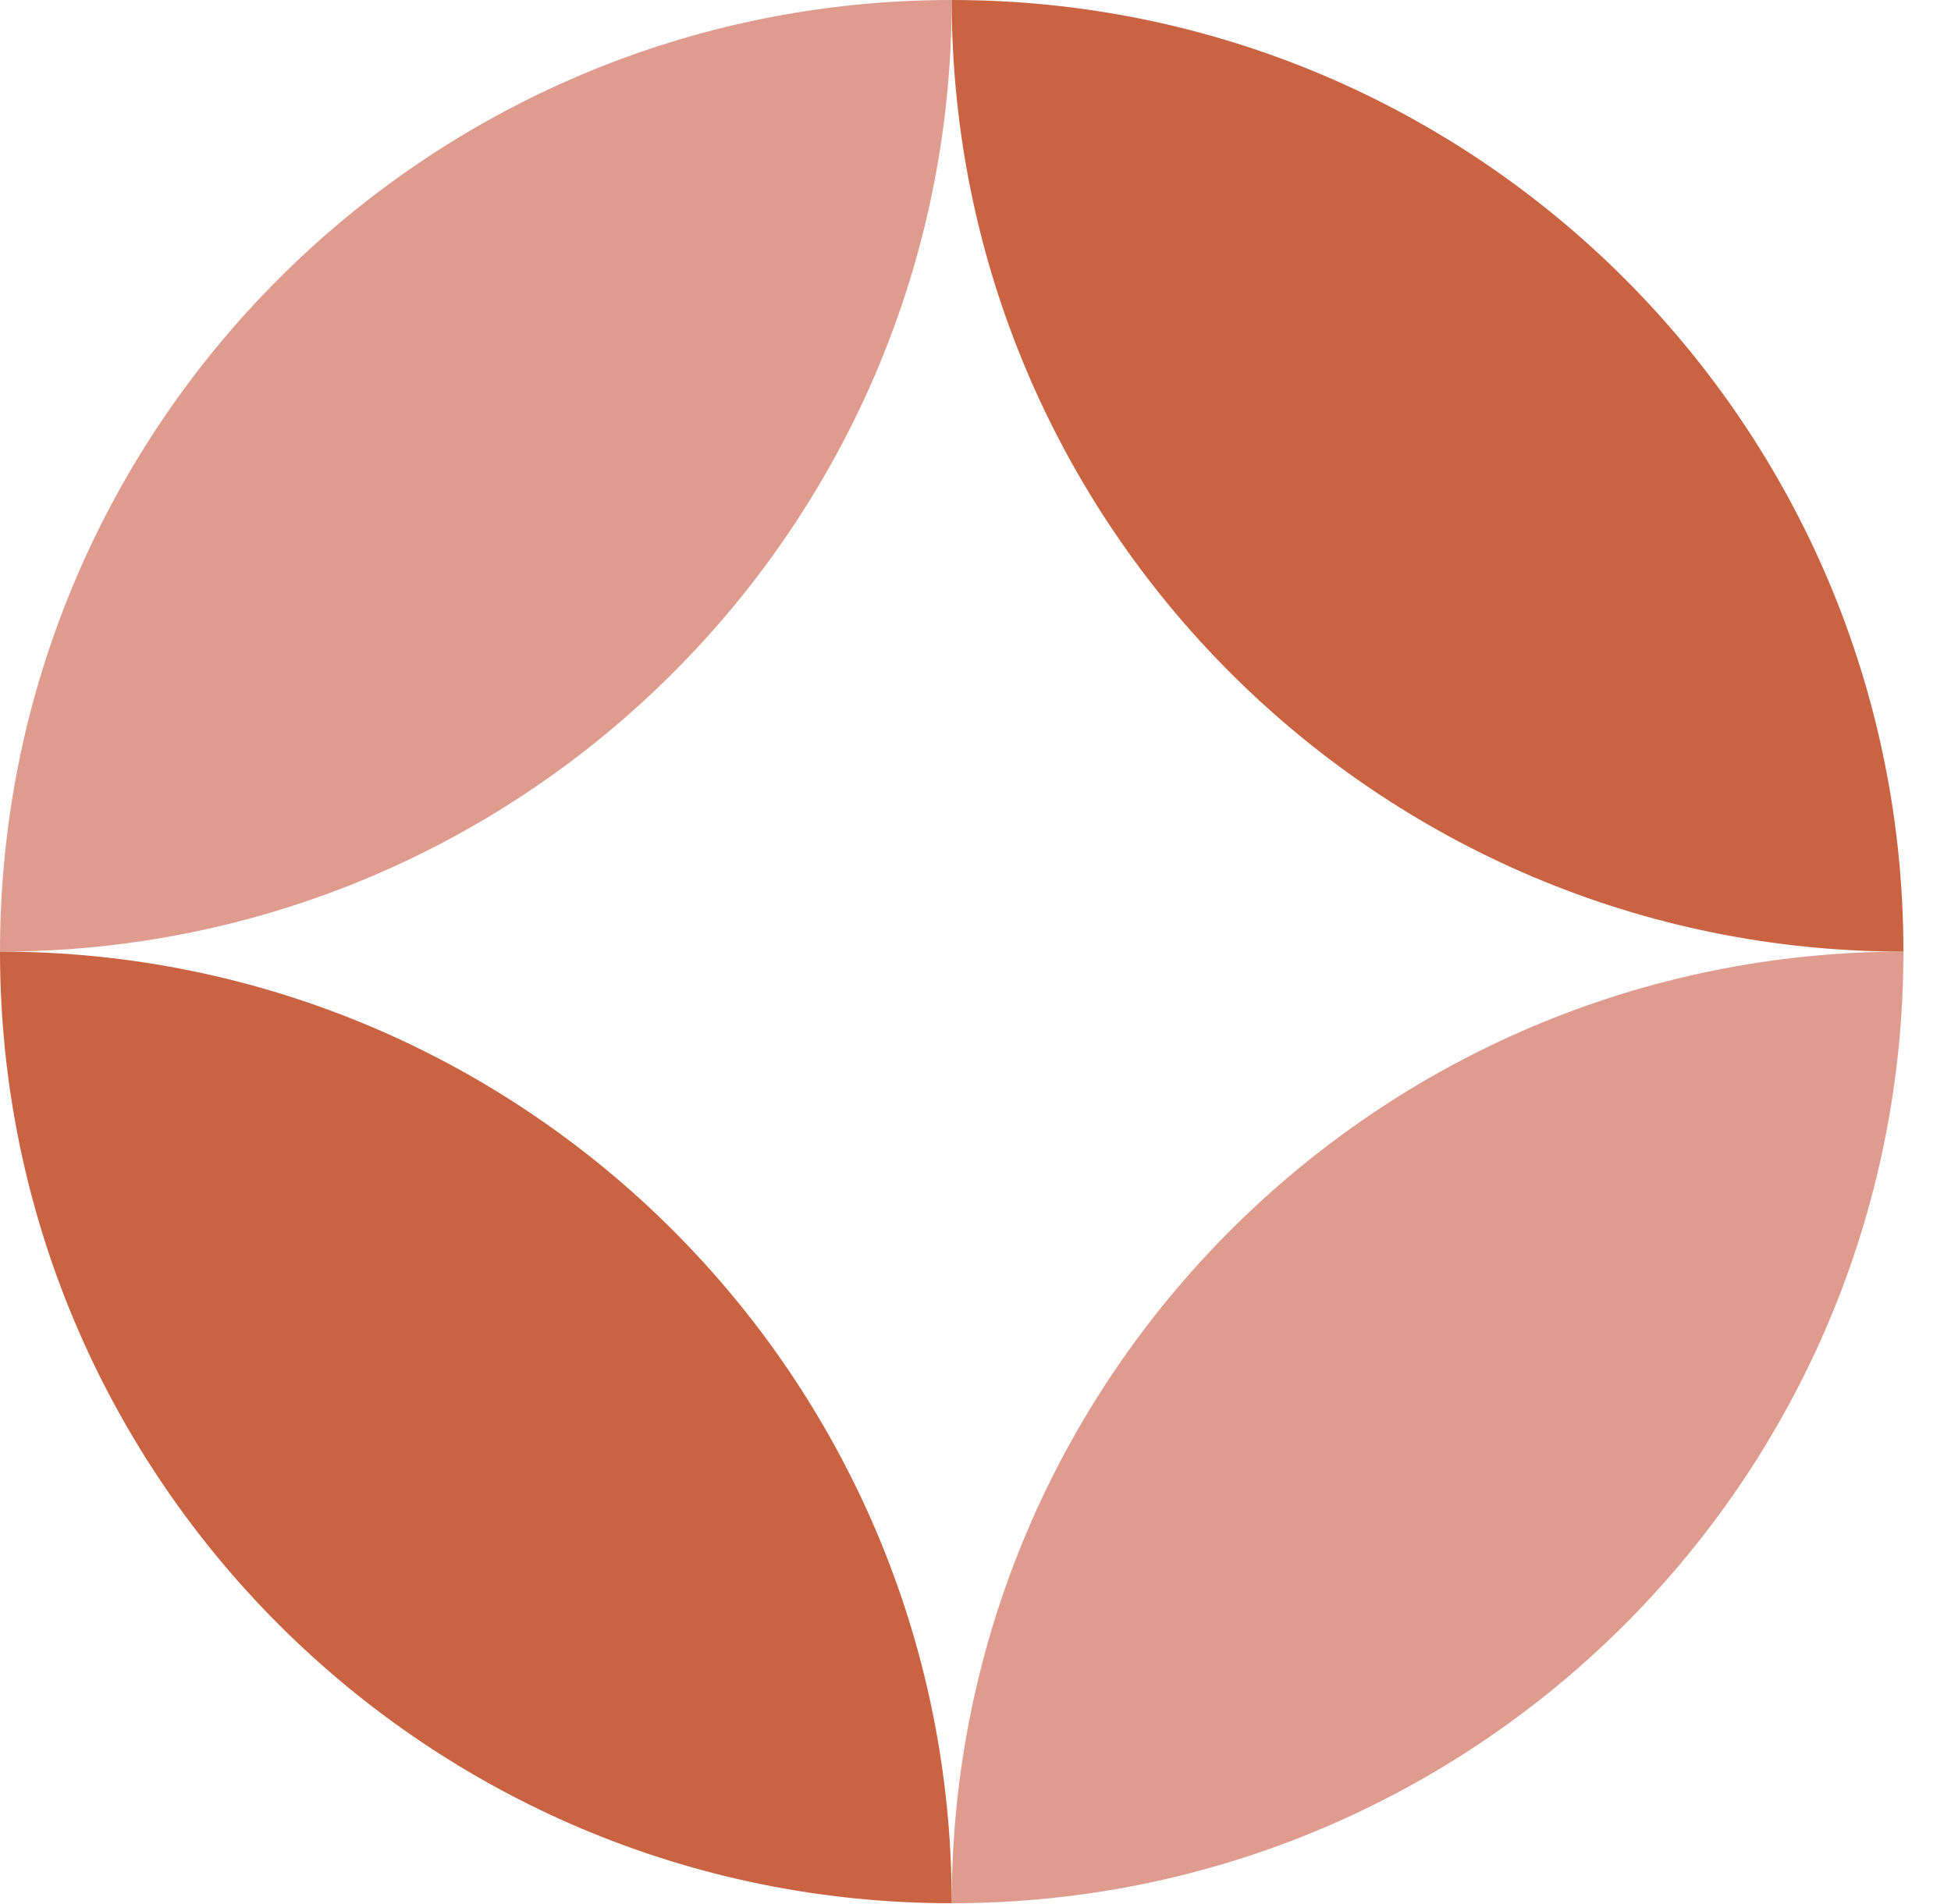
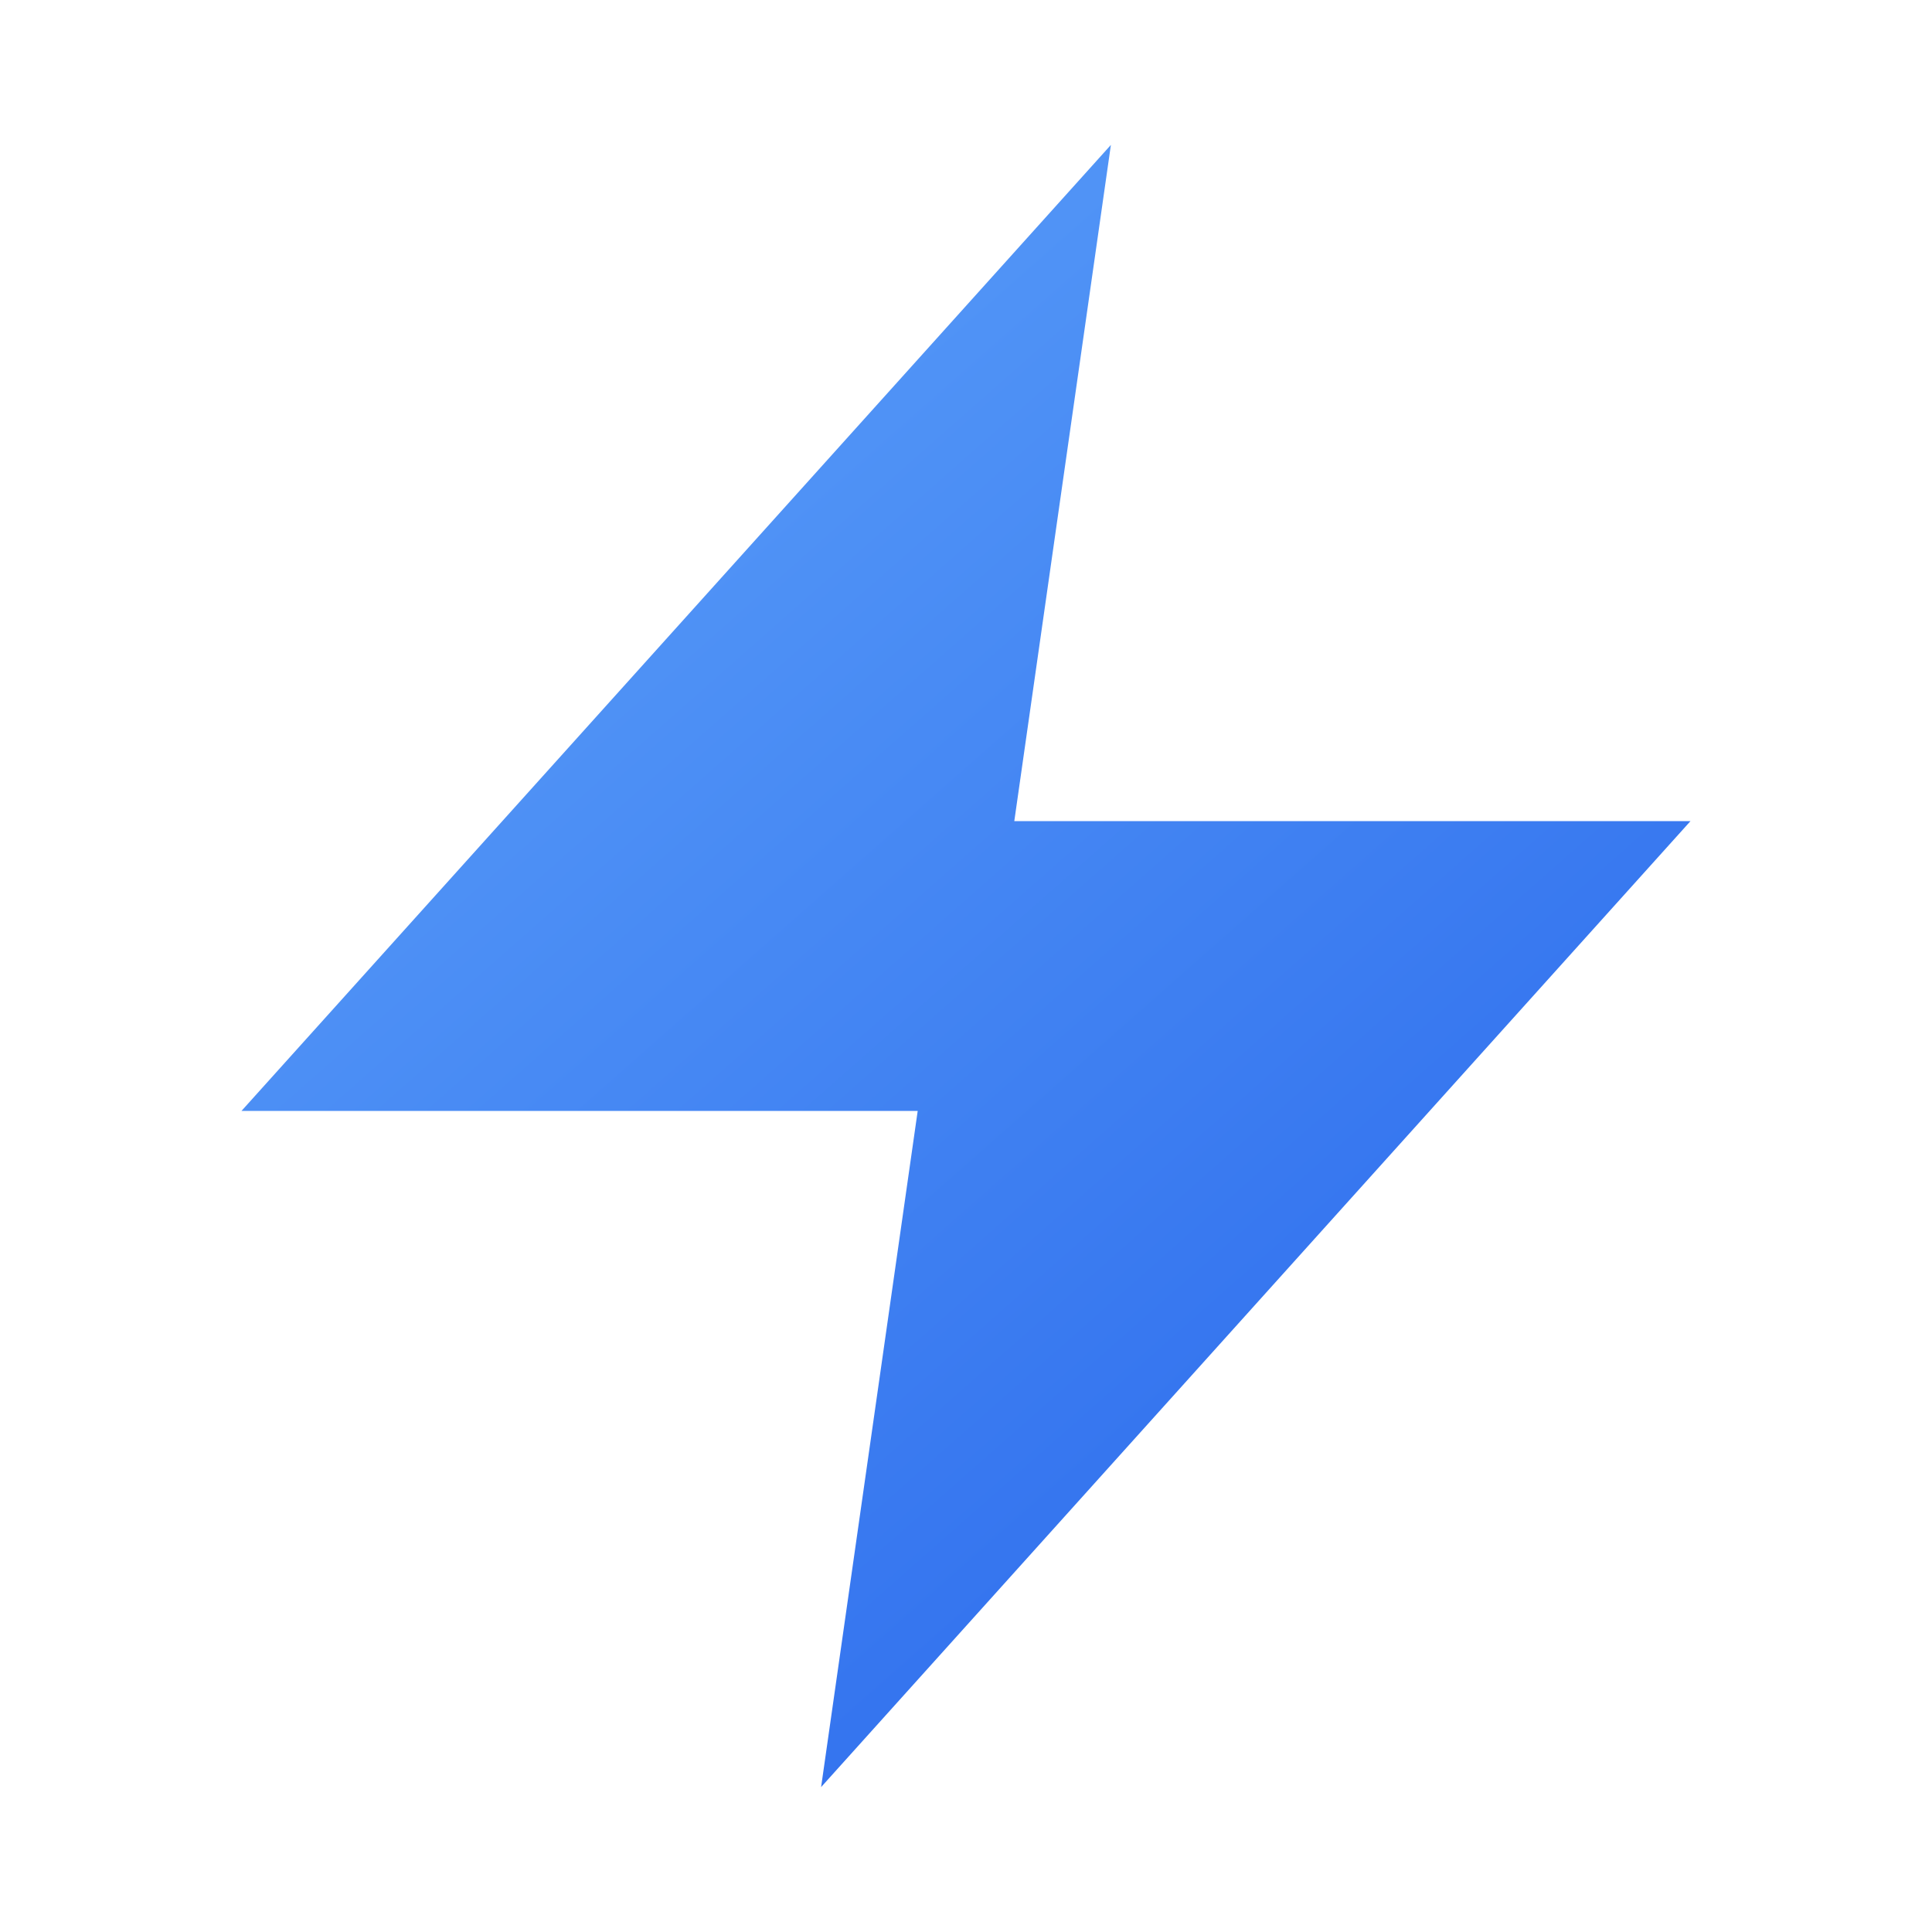
- <svg xmlns="http://www.w3.org/2000/svg" id="logo-44" width="41" height="40" viewBox="0 0 41 40" fill="none">
-   <path d="M20 0C8.954 0 0 8.954 0 20C11.046 20 20 11.046 20 0Z" fill="#df9b8e" class="ccustom" />
-   <path d="M20 40C31.046 40 40 31.046 40 20C28.954 20 20 28.954 20 40Z" fill="#df9b8e" class="ccustom" />
-   <path d="M20 0C31.046 0 40 8.954 40 20C28.954 20 20 11.046 20 0Z" fill="#C96342" class="ccompli2" />
-   <path d="M20 40C8.954 40 -9.65645e-07 31.046 0 20C11.046 20 20 28.954 20 40Z" fill="#C96342" class="ccompli2" />
+ <svg xmlns="http://www.w3.org/2000/svg" id="logo-spark" width="40" height="40" viewBox="0 0 40 40" fill="none">
+   <defs>
+     <linearGradient id="sparkGradient" x1="5" y1="3" x2="35" y2="37" gradientUnits="userSpaceOnUse">
+       <stop offset="0%" stop-color="#60A5FA" />
+       <stop offset="100%" stop-color="#2563EB" />
+     </linearGradient>
+   </defs>
+   <path d="M23 3 L5 23 H19 L17 37 L35 17 H21 L23 3 Z" fill="url(#sparkGradient)" />
</svg>
